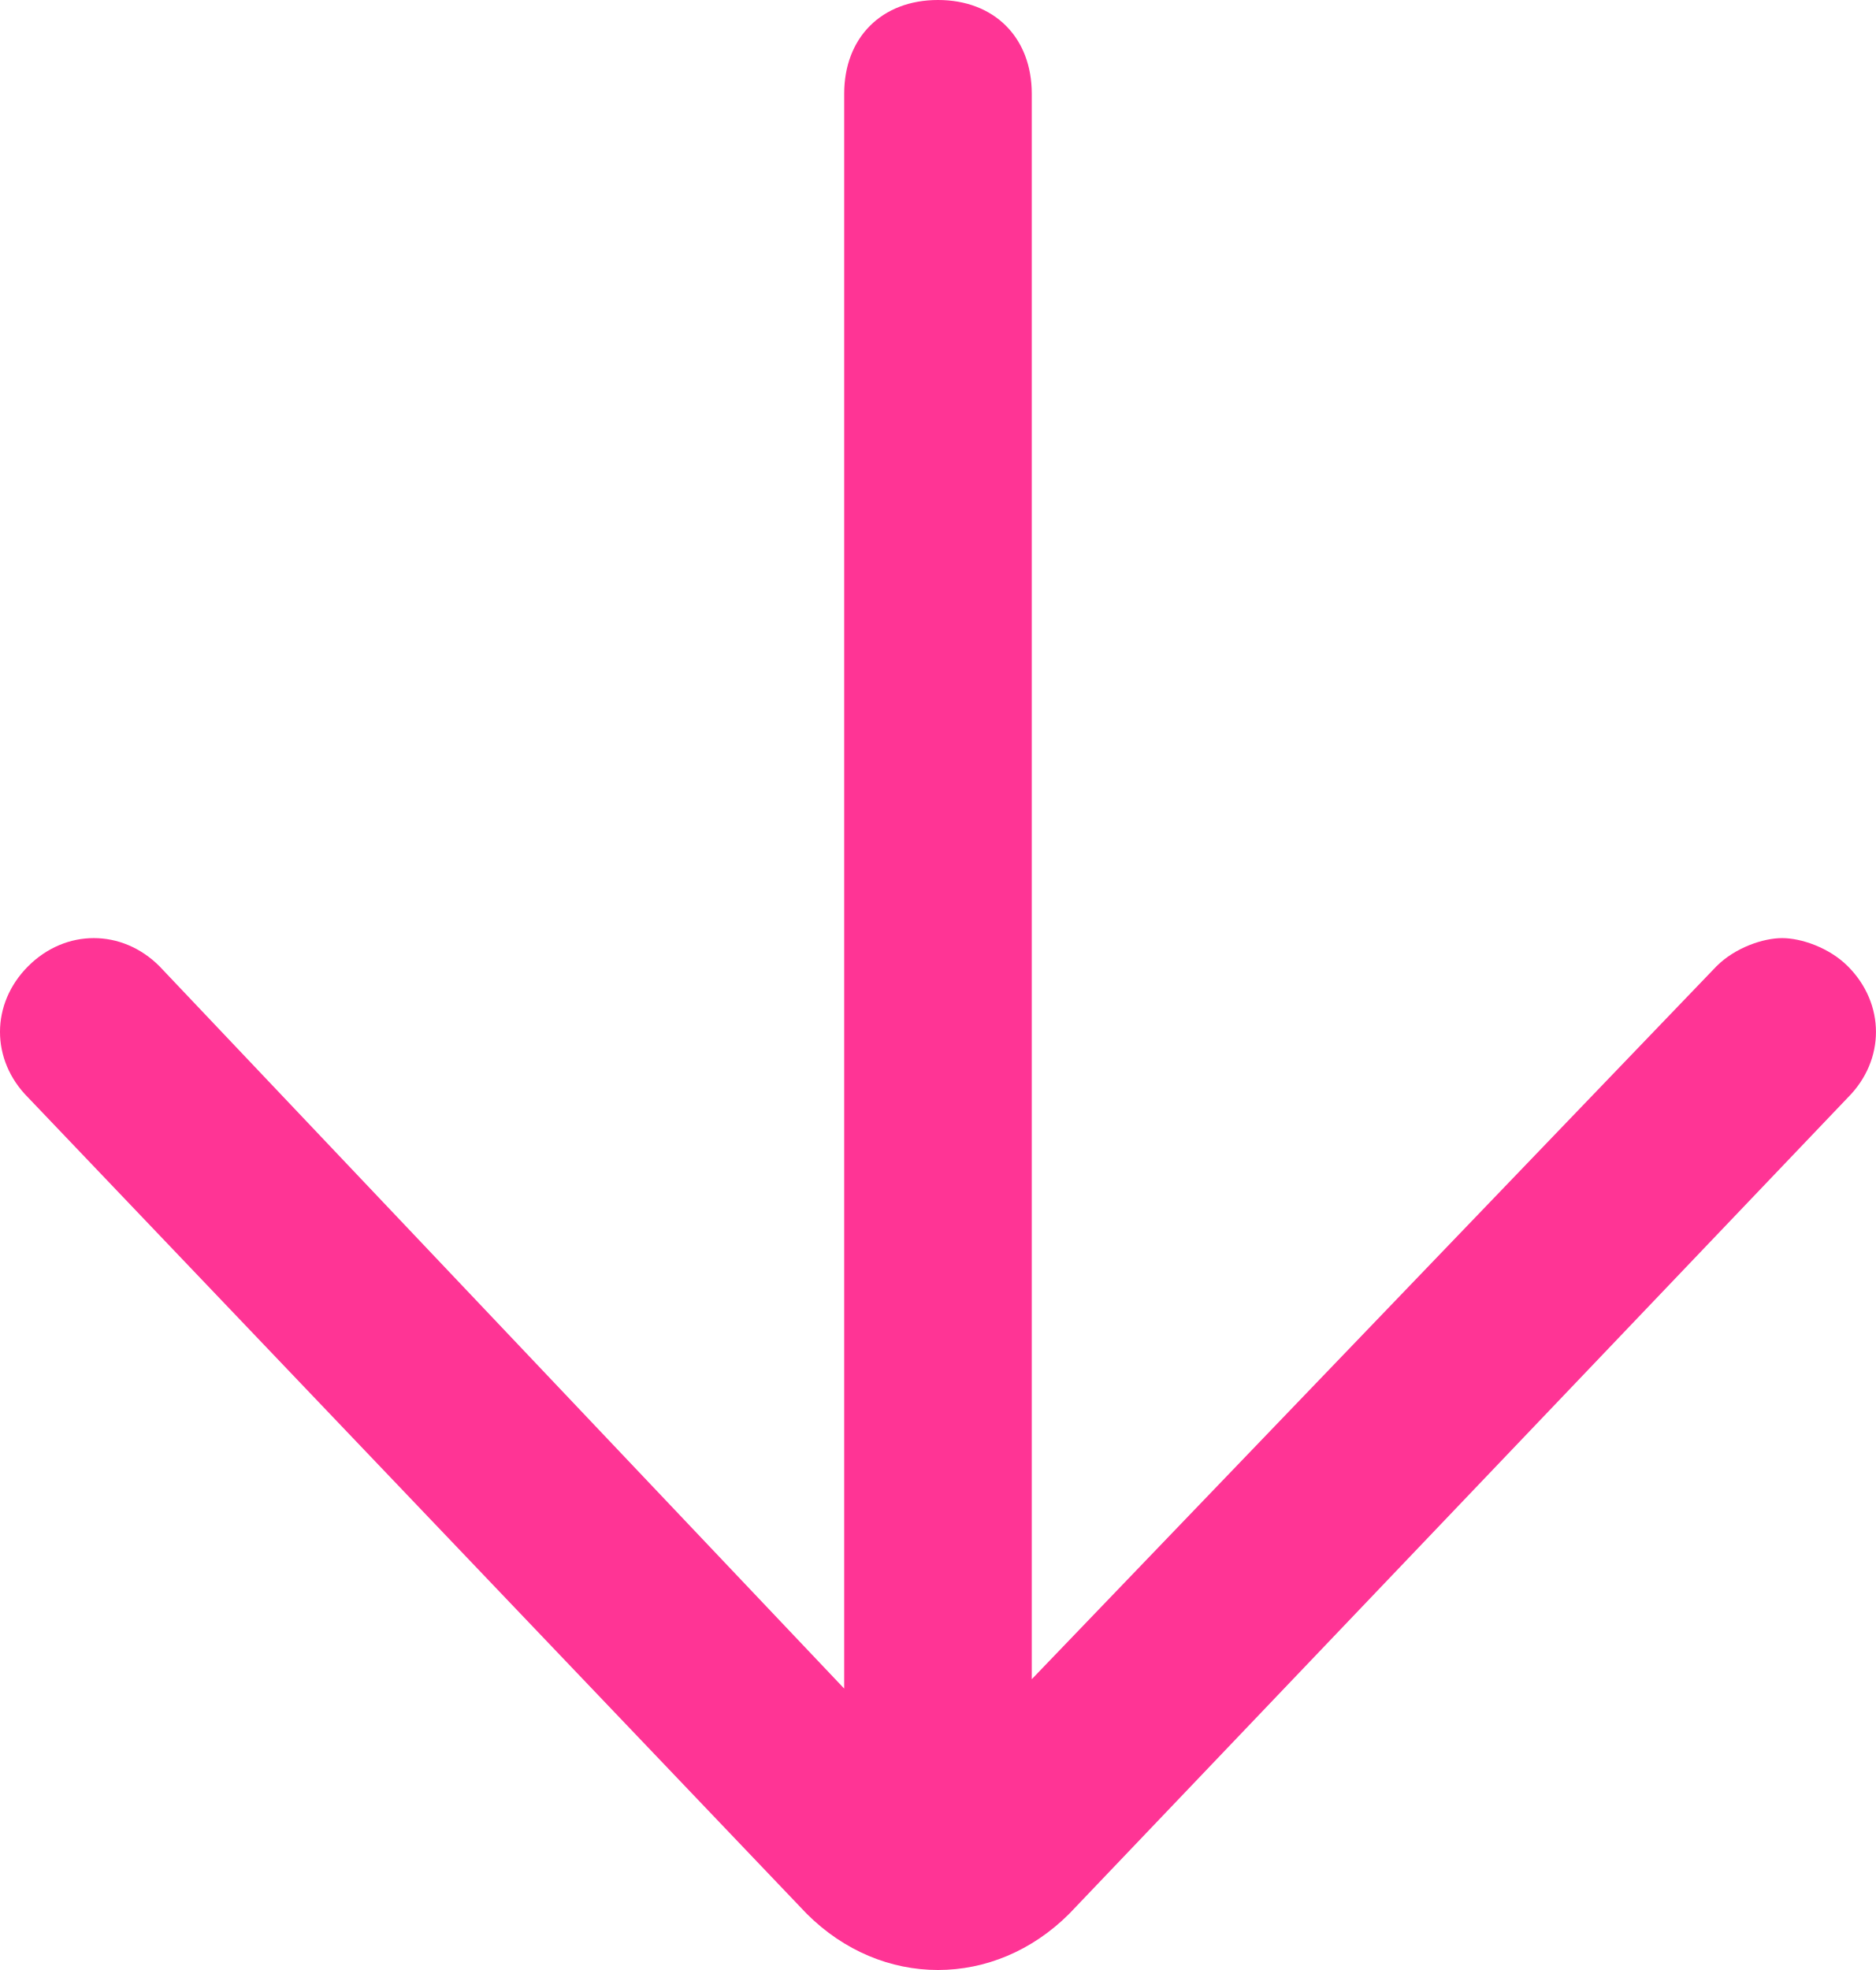
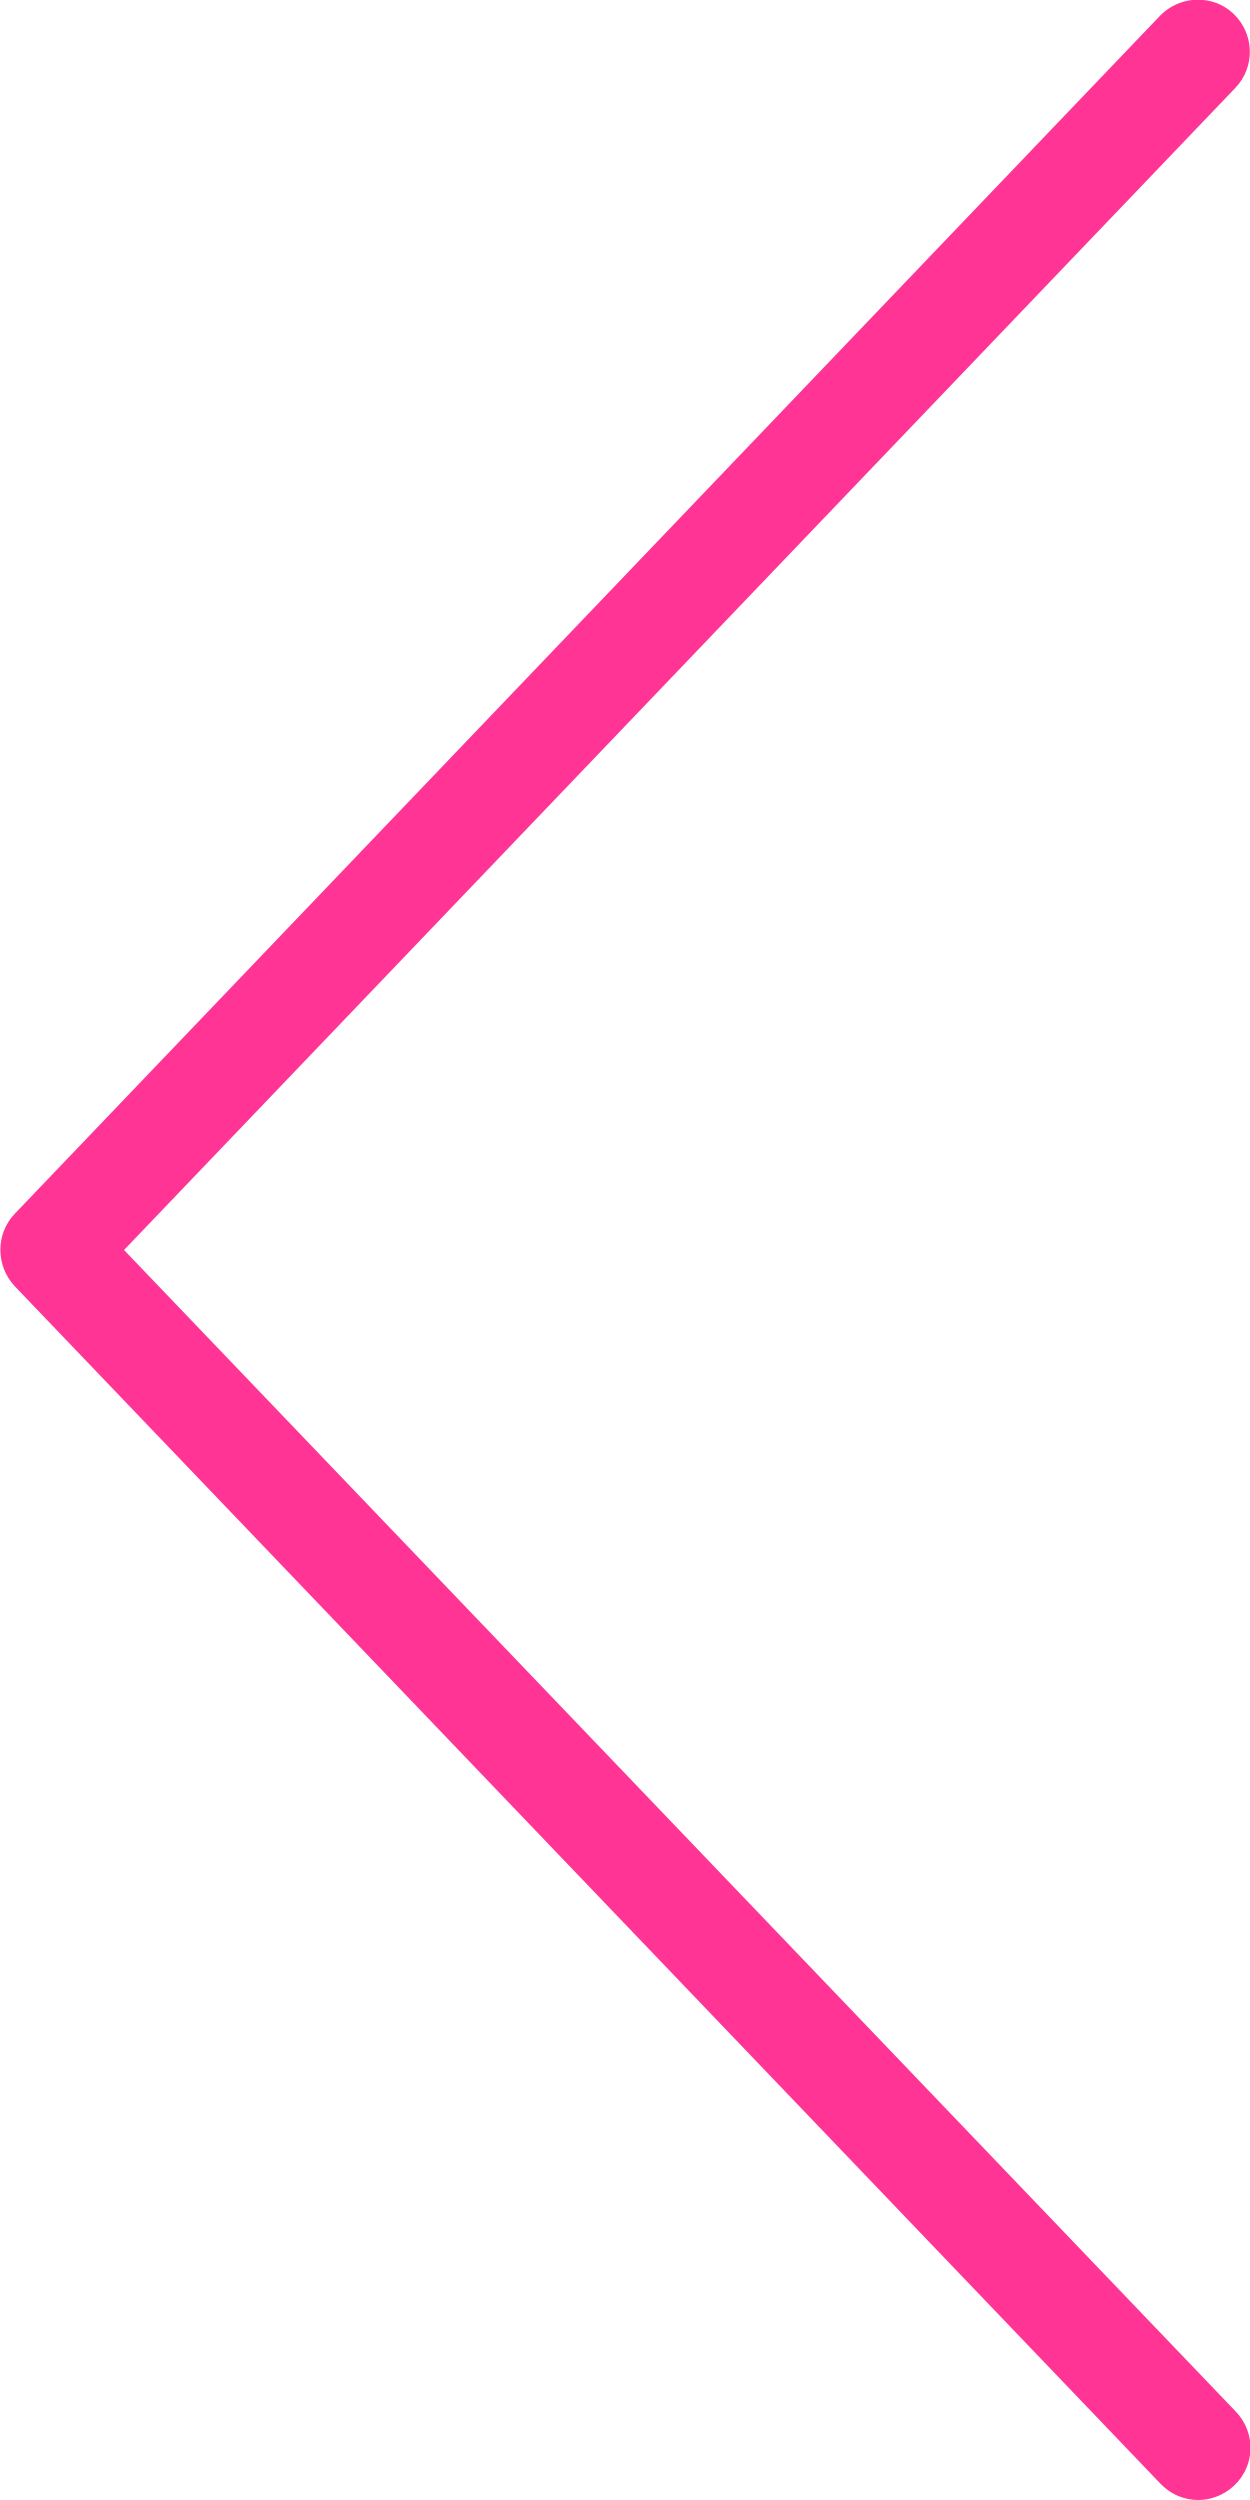
- <svg xmlns="http://www.w3.org/2000/svg" viewBox="0 0 20 21">
-   <path d="M10 0c.6 0 1 .4 1 1v16.9l7.3-7.6c.2-.2.5-.3.7-.3.2 0 .5.1.7.3.4.4.4 1 0 1.4l-8.3 8.7c-.4.4-.9.6-1.4.6-.5 0-1-.2-1.4-.6L.3 11.7c-.4-.4-.4-1 0-1.4s1-.4 1.4 0L9 18V1c0-.6.4-1 1-1z" fill="#ff3495" />
+ <svg xmlns="http://www.w3.org/2000/svg" viewBox="0 0 256 512">
+   <path d="M25.4 256L253 18c4.1-4.3 3.9-11-.3-15.1s-11-3.9-15.1.3L3 248.6c-3.9 4.1-3.9 10.6 0 14.8l234.7 245.3c2.1 2.2 4.9 3.3 7.7 3.3 2.6 0 5.3-1 7.4-3 4.3-4.1 4.4-10.8.3-15.1L25.4 256z" fill="#ff3495" />
</svg>
